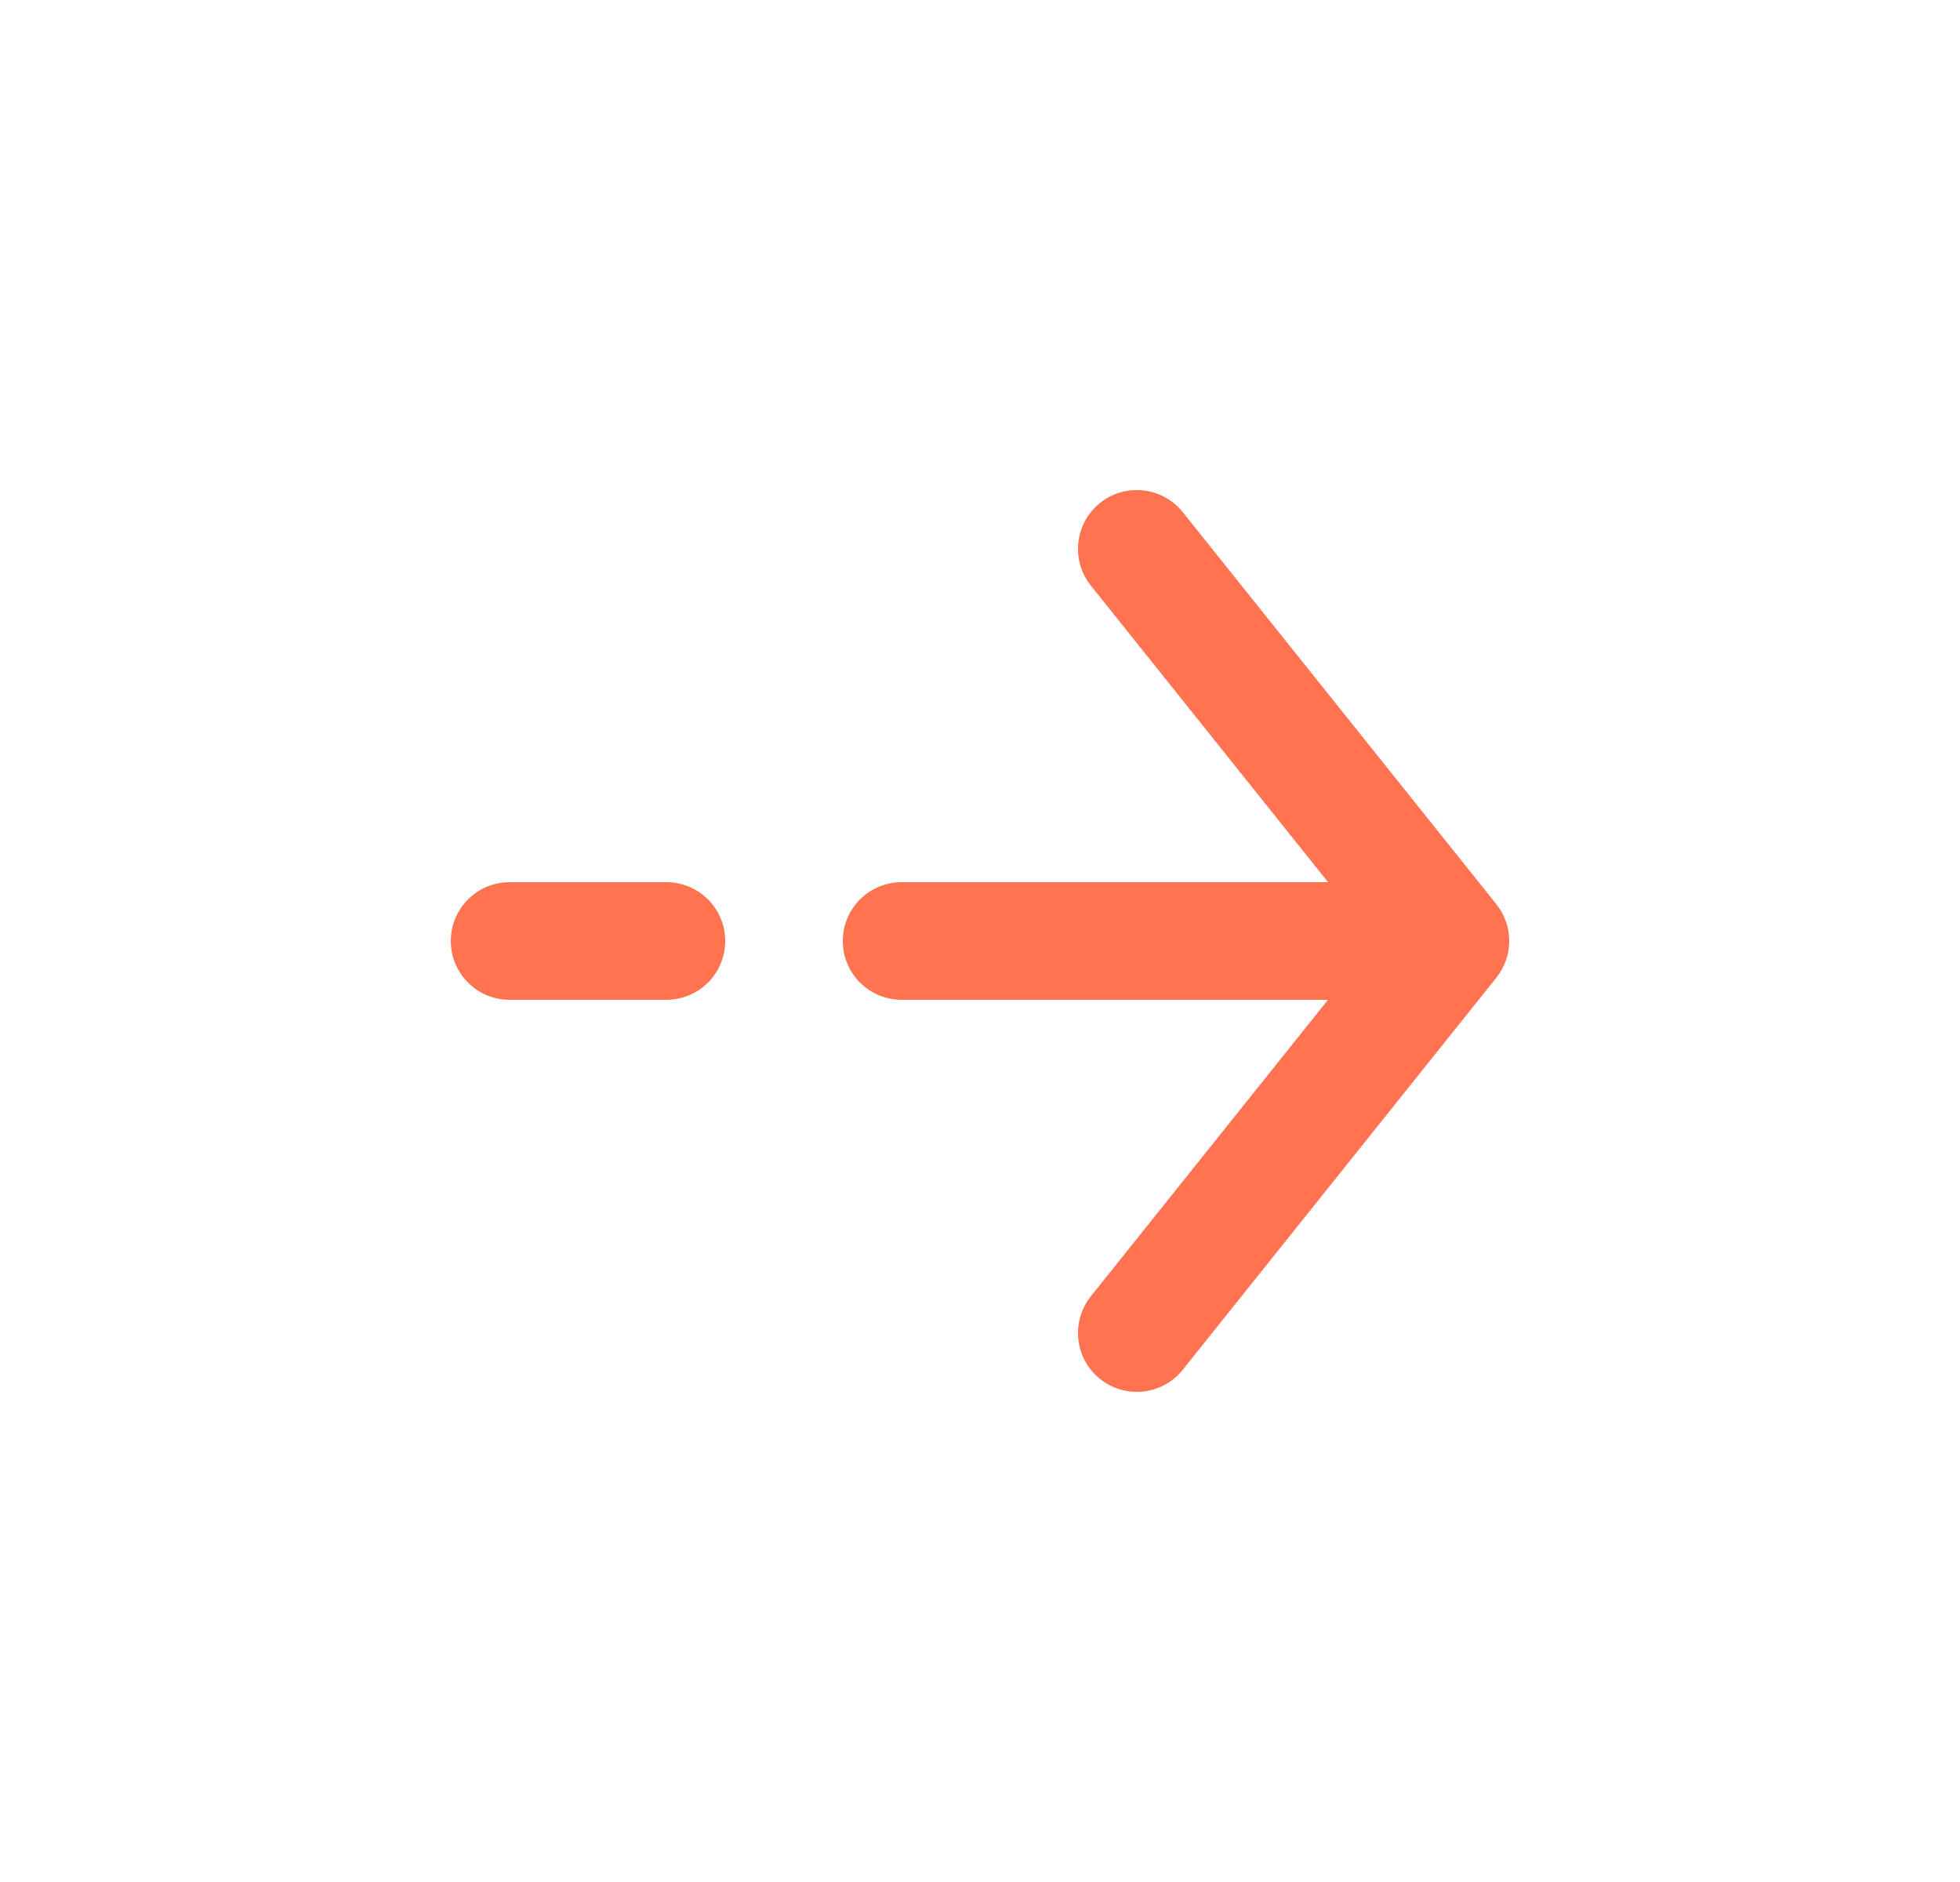
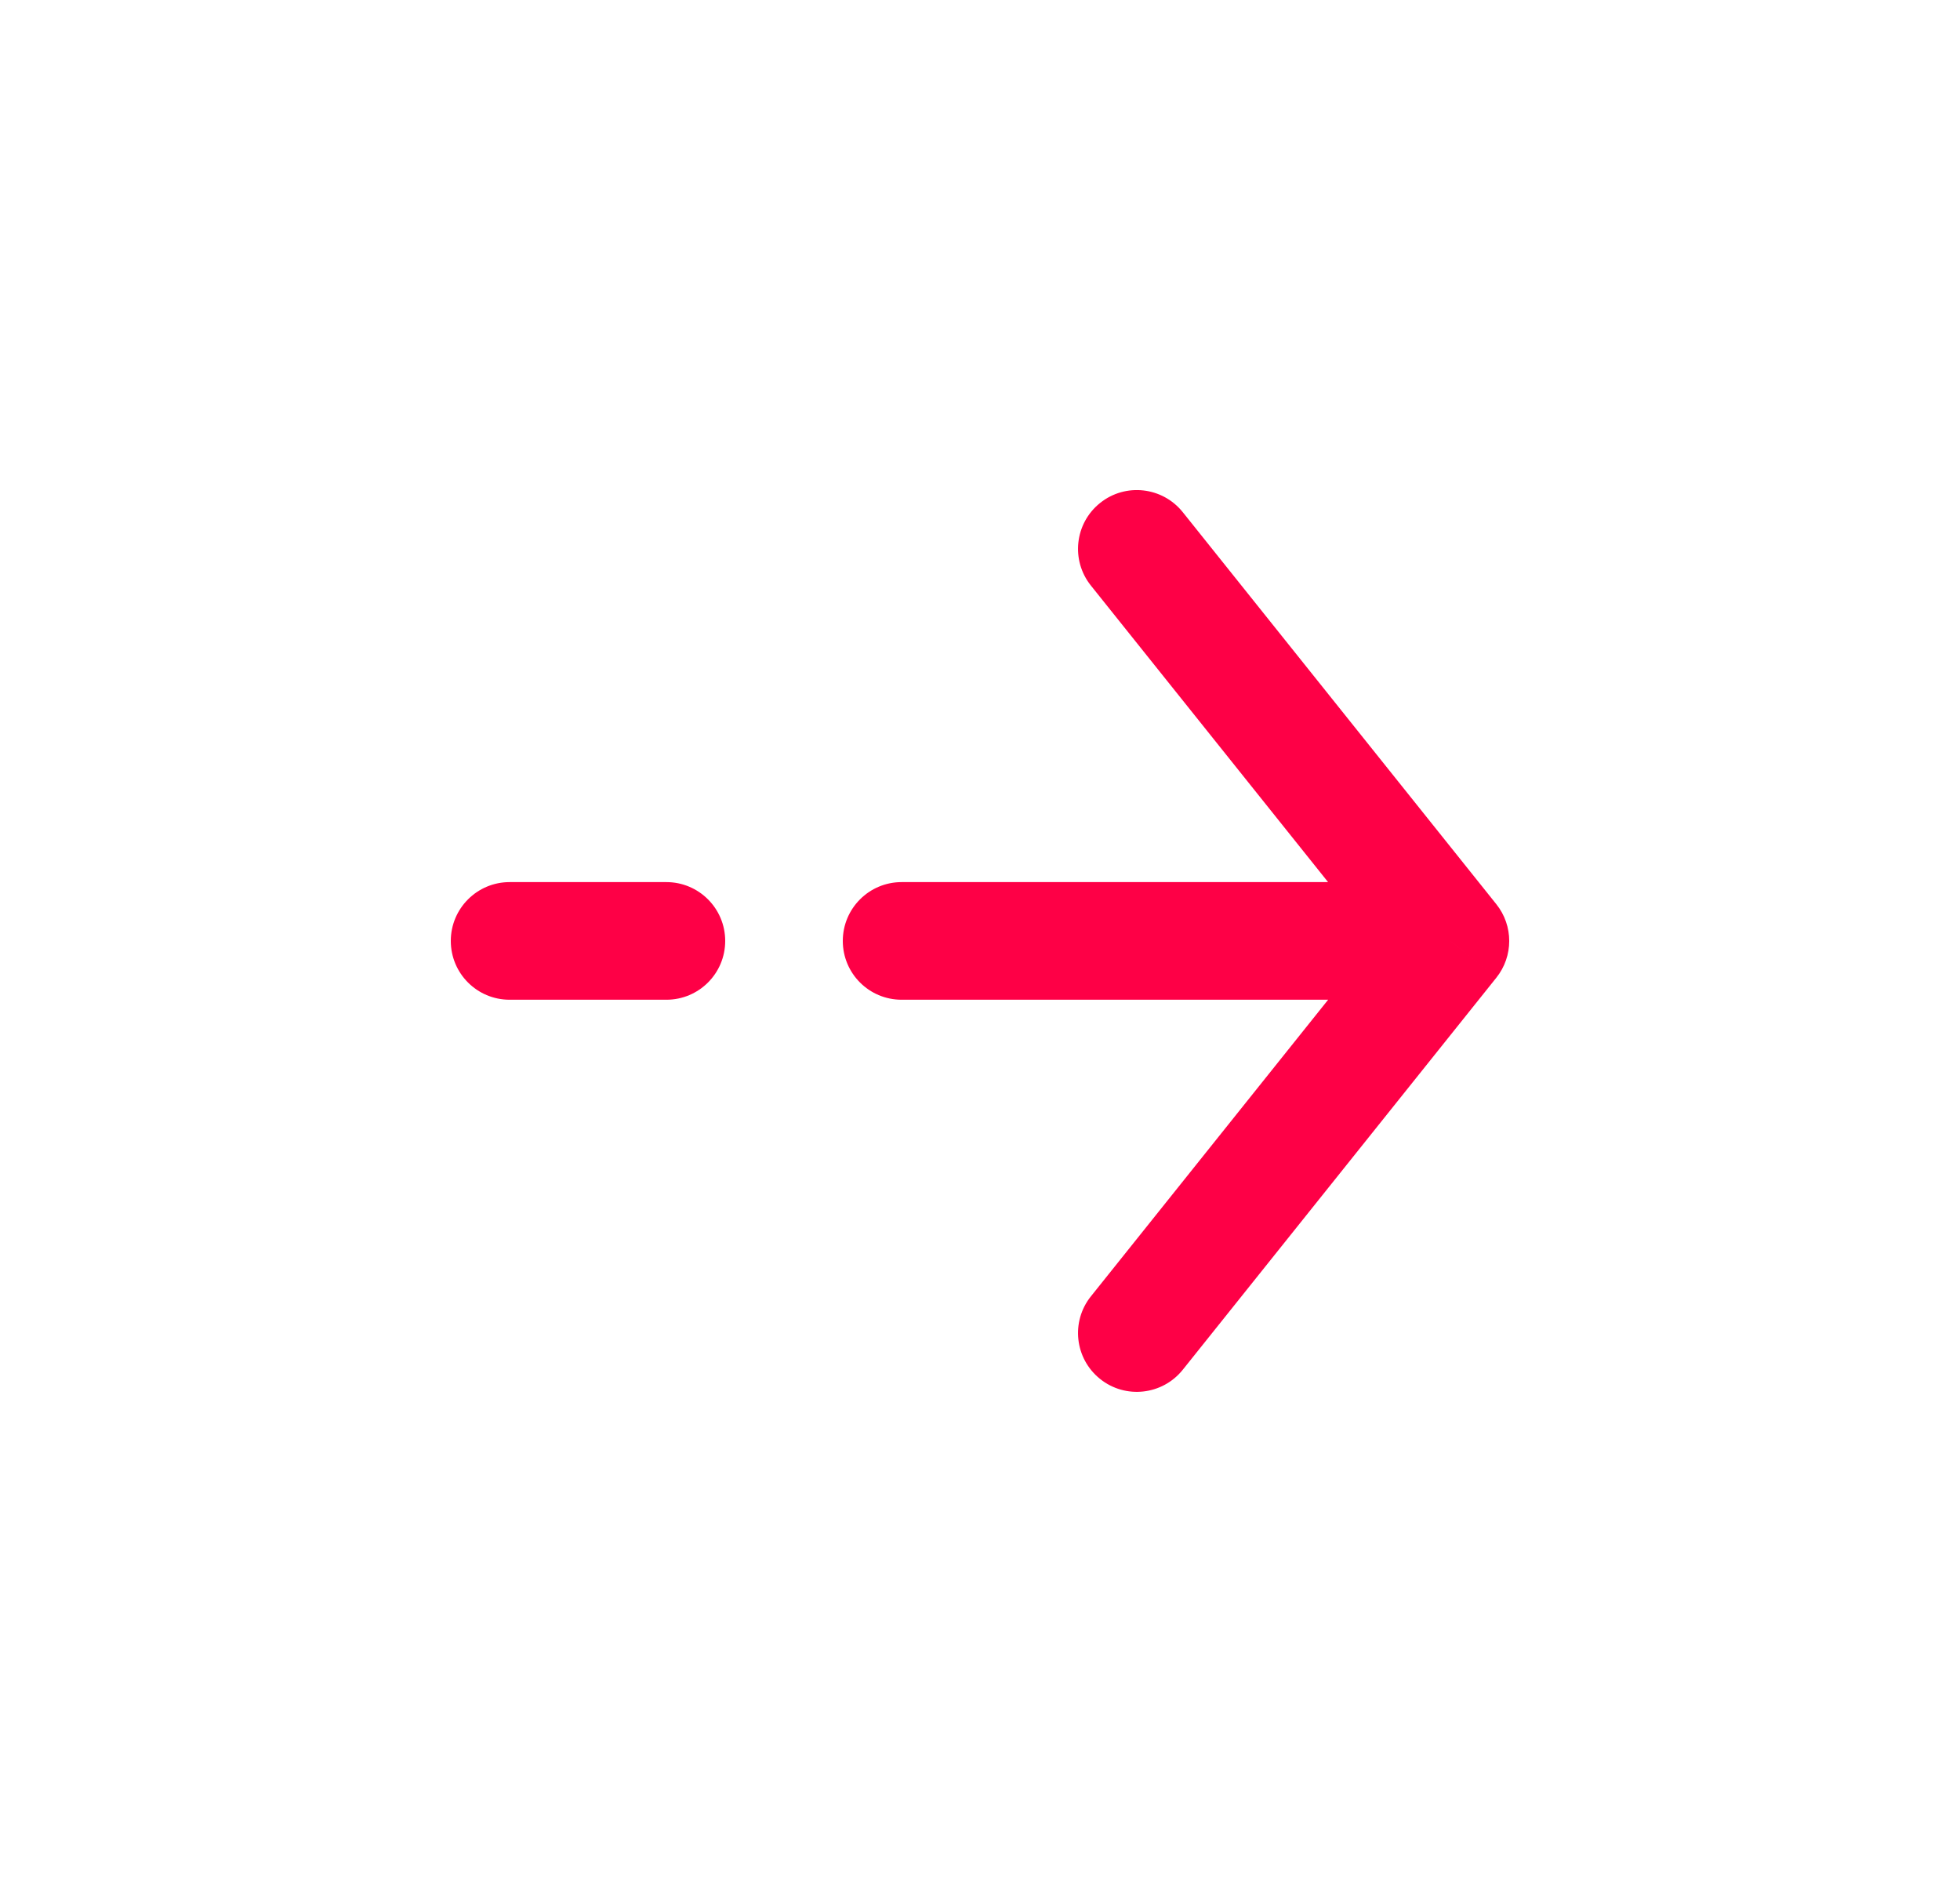
<svg xmlns="http://www.w3.org/2000/svg" width="25" height="24" viewBox="0 0 25 24" fill="none">
-   <path d="M11.5 11.25C11.086 11.25 10.75 11.585 10.75 12C10.75 12.414 11.086 12.75 11.5 12.75V11.25ZM18.5 12L19.086 12.468C19.305 12.194 19.305 11.805 19.086 11.531L18.5 12ZM15.086 6.531C14.827 6.208 14.355 6.155 14.031 6.414C13.708 6.673 13.656 7.145 13.914 7.468L15.086 6.531ZM13.914 16.531C13.656 16.855 13.708 17.326 14.031 17.585C14.355 17.844 14.827 17.792 15.086 17.468L13.914 16.531ZM6.5 11.25C6.086 11.25 5.75 11.585 5.75 12C5.75 12.414 6.086 12.75 6.5 12.75L6.5 11.25ZM8.5 12.75C8.914 12.75 9.25 12.414 9.25 12C9.25 11.585 8.914 11.25 8.5 11.25L8.5 12.75ZM11.5 12.75L18.5 12.75V11.25L11.5 11.25V12.75ZM13.914 7.468L17.914 12.468L19.086 11.531L15.086 6.531L13.914 7.468ZM17.914 11.531L13.914 16.531L15.086 17.468L19.086 12.468L17.914 11.531ZM6.5 12.75L8.5 12.75L8.5 11.25L6.5 11.25L6.5 12.75Z" fill="#FF7351" />
+   <path d="M11.5 11.249C11.086 11.249 10.75 11.585 10.75 11.999C10.75 12.414 11.086 12.749 11.5 12.749V11.249ZM18.5 11.999L19.086 12.468C19.305 12.194 19.305 11.805 19.086 11.531L18.5 11.999ZM15.086 6.531C14.827 6.208 14.355 6.155 14.032 6.414C13.708 6.673 13.656 7.145 13.915 7.468L15.086 6.531ZM13.915 16.531C13.656 16.854 13.708 17.326 14.032 17.585C14.355 17.844 14.827 17.791 15.086 17.468L13.915 16.531ZM6.5 11.249C6.086 11.249 5.75 11.585 5.75 11.999C5.75 12.414 6.086 12.749 6.5 12.749L6.5 11.249ZM8.5 12.749C8.914 12.749 9.25 12.414 9.25 11.999C9.25 11.585 8.914 11.249 8.5 11.249L8.5 12.749ZM11.5 12.749L18.5 12.749V11.249L11.5 11.249V12.749ZM13.915 7.468L17.915 12.468L19.086 11.531L15.086 6.531L13.915 7.468ZM17.915 11.531L13.915 16.531L15.086 17.468L19.086 12.468L17.915 11.531ZM6.5 12.749L8.5 12.749L8.5 11.249L6.5 11.249L6.5 12.749Z" fill="#FE0046" />
</svg>
